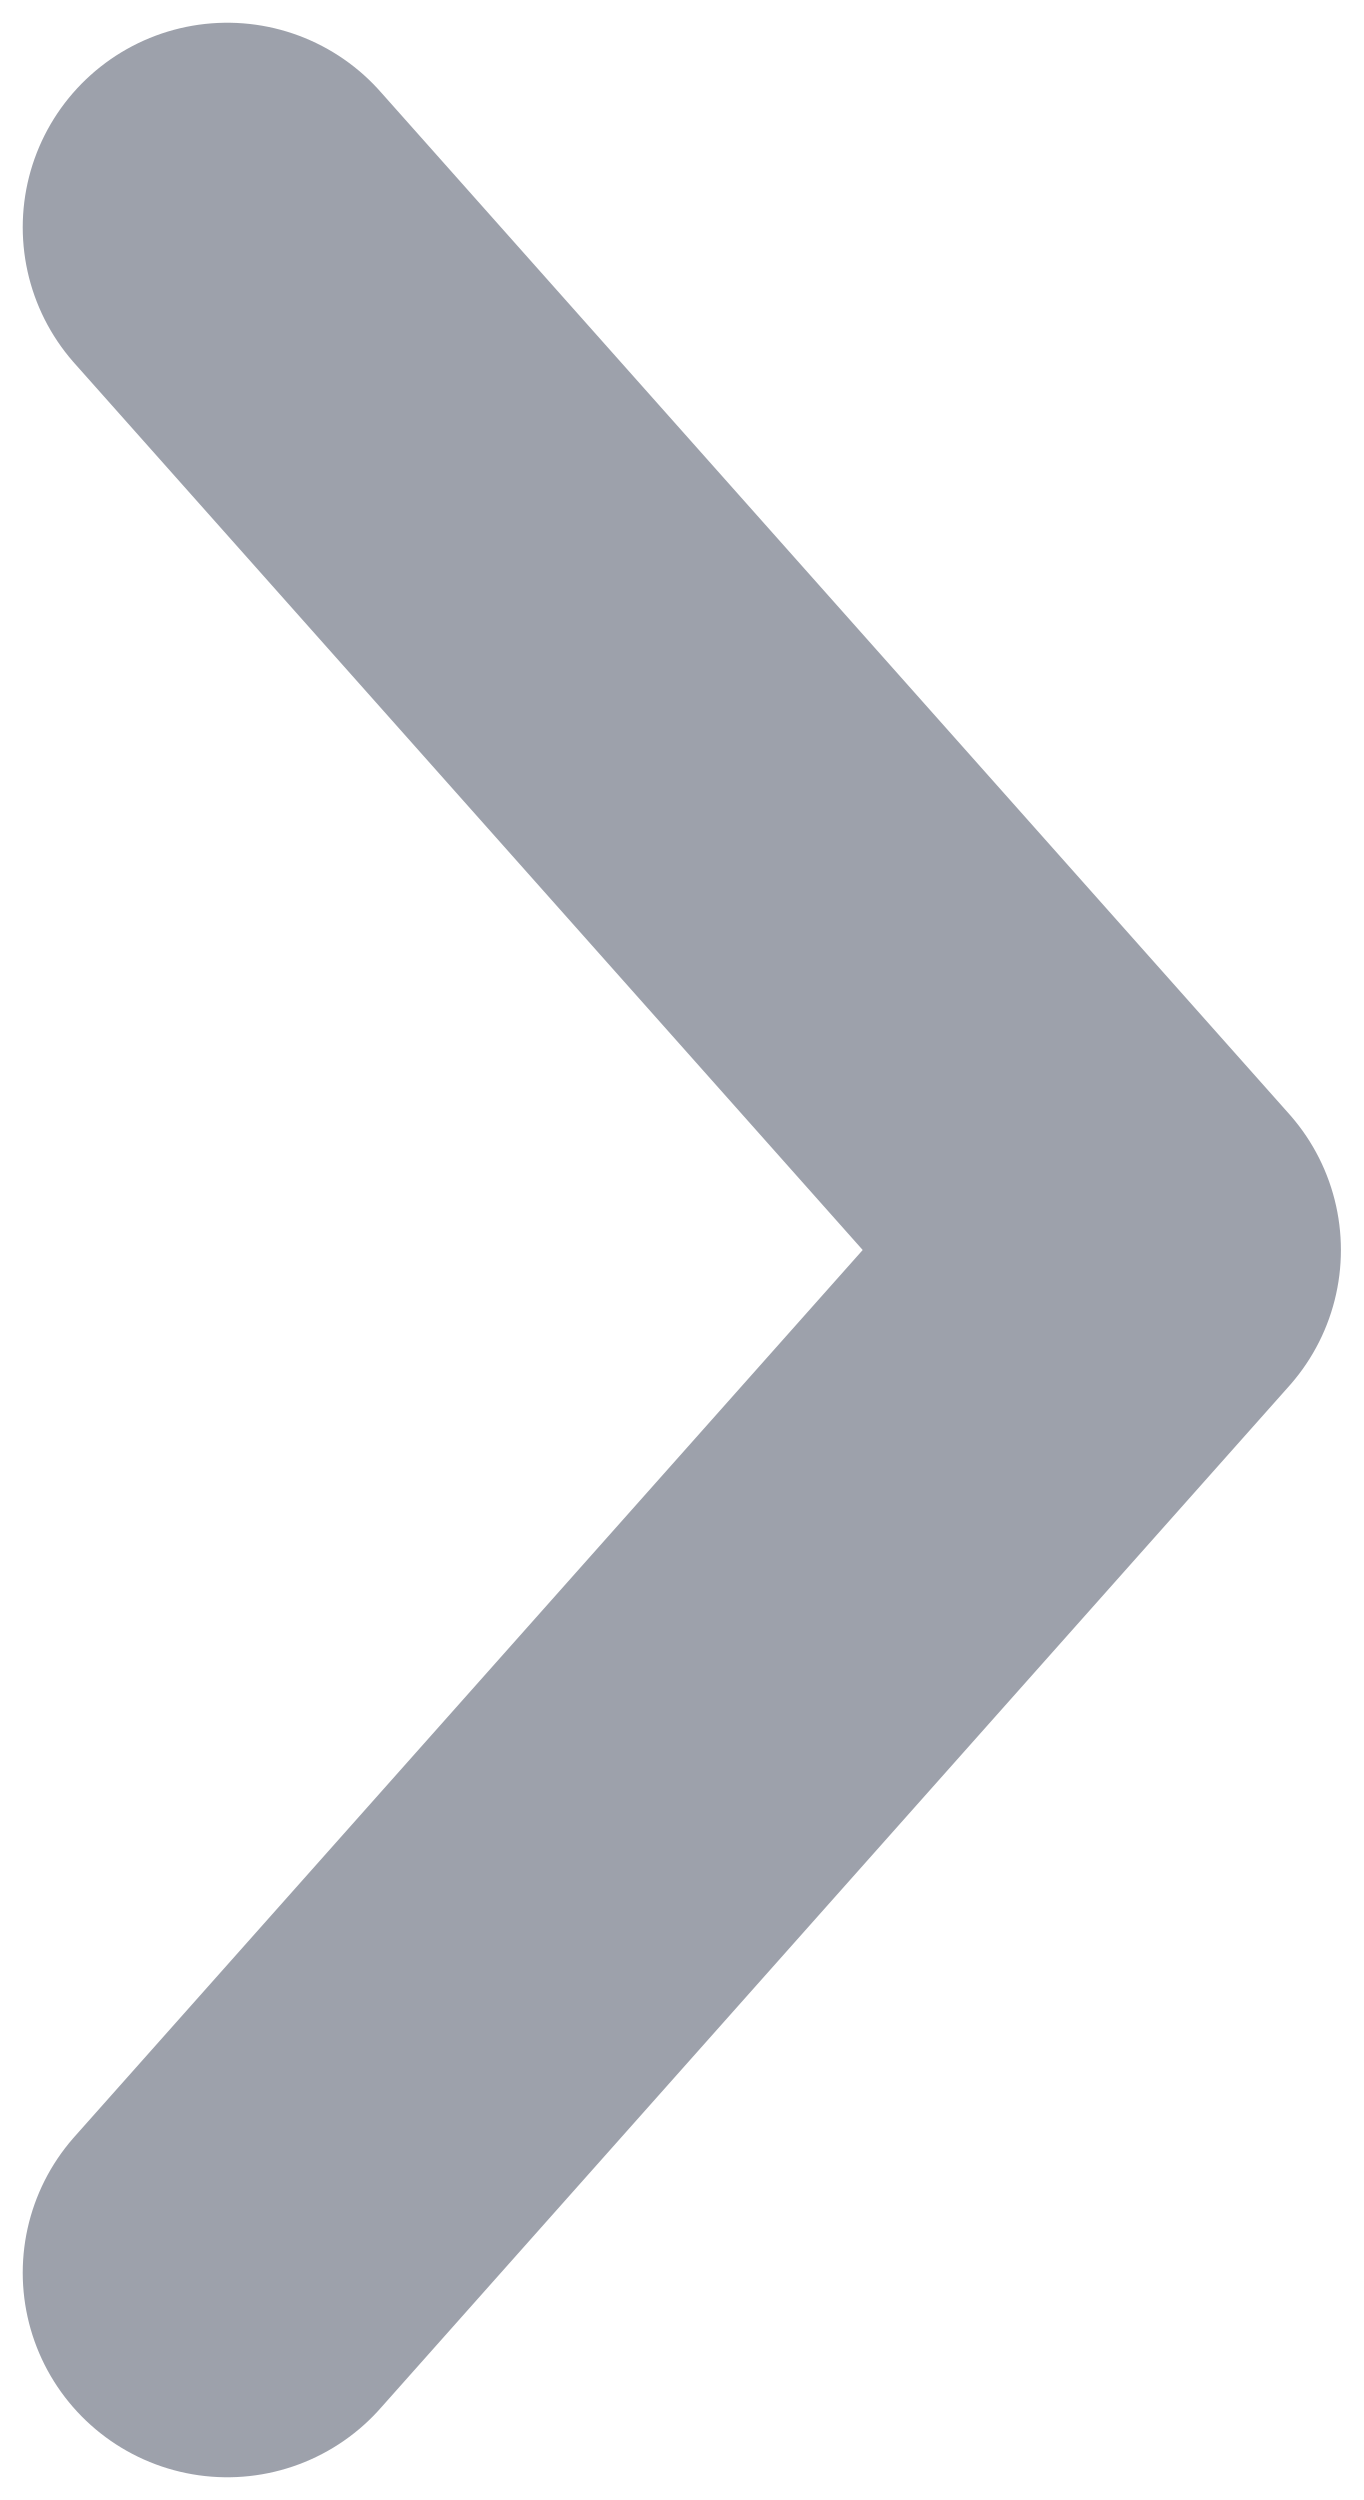
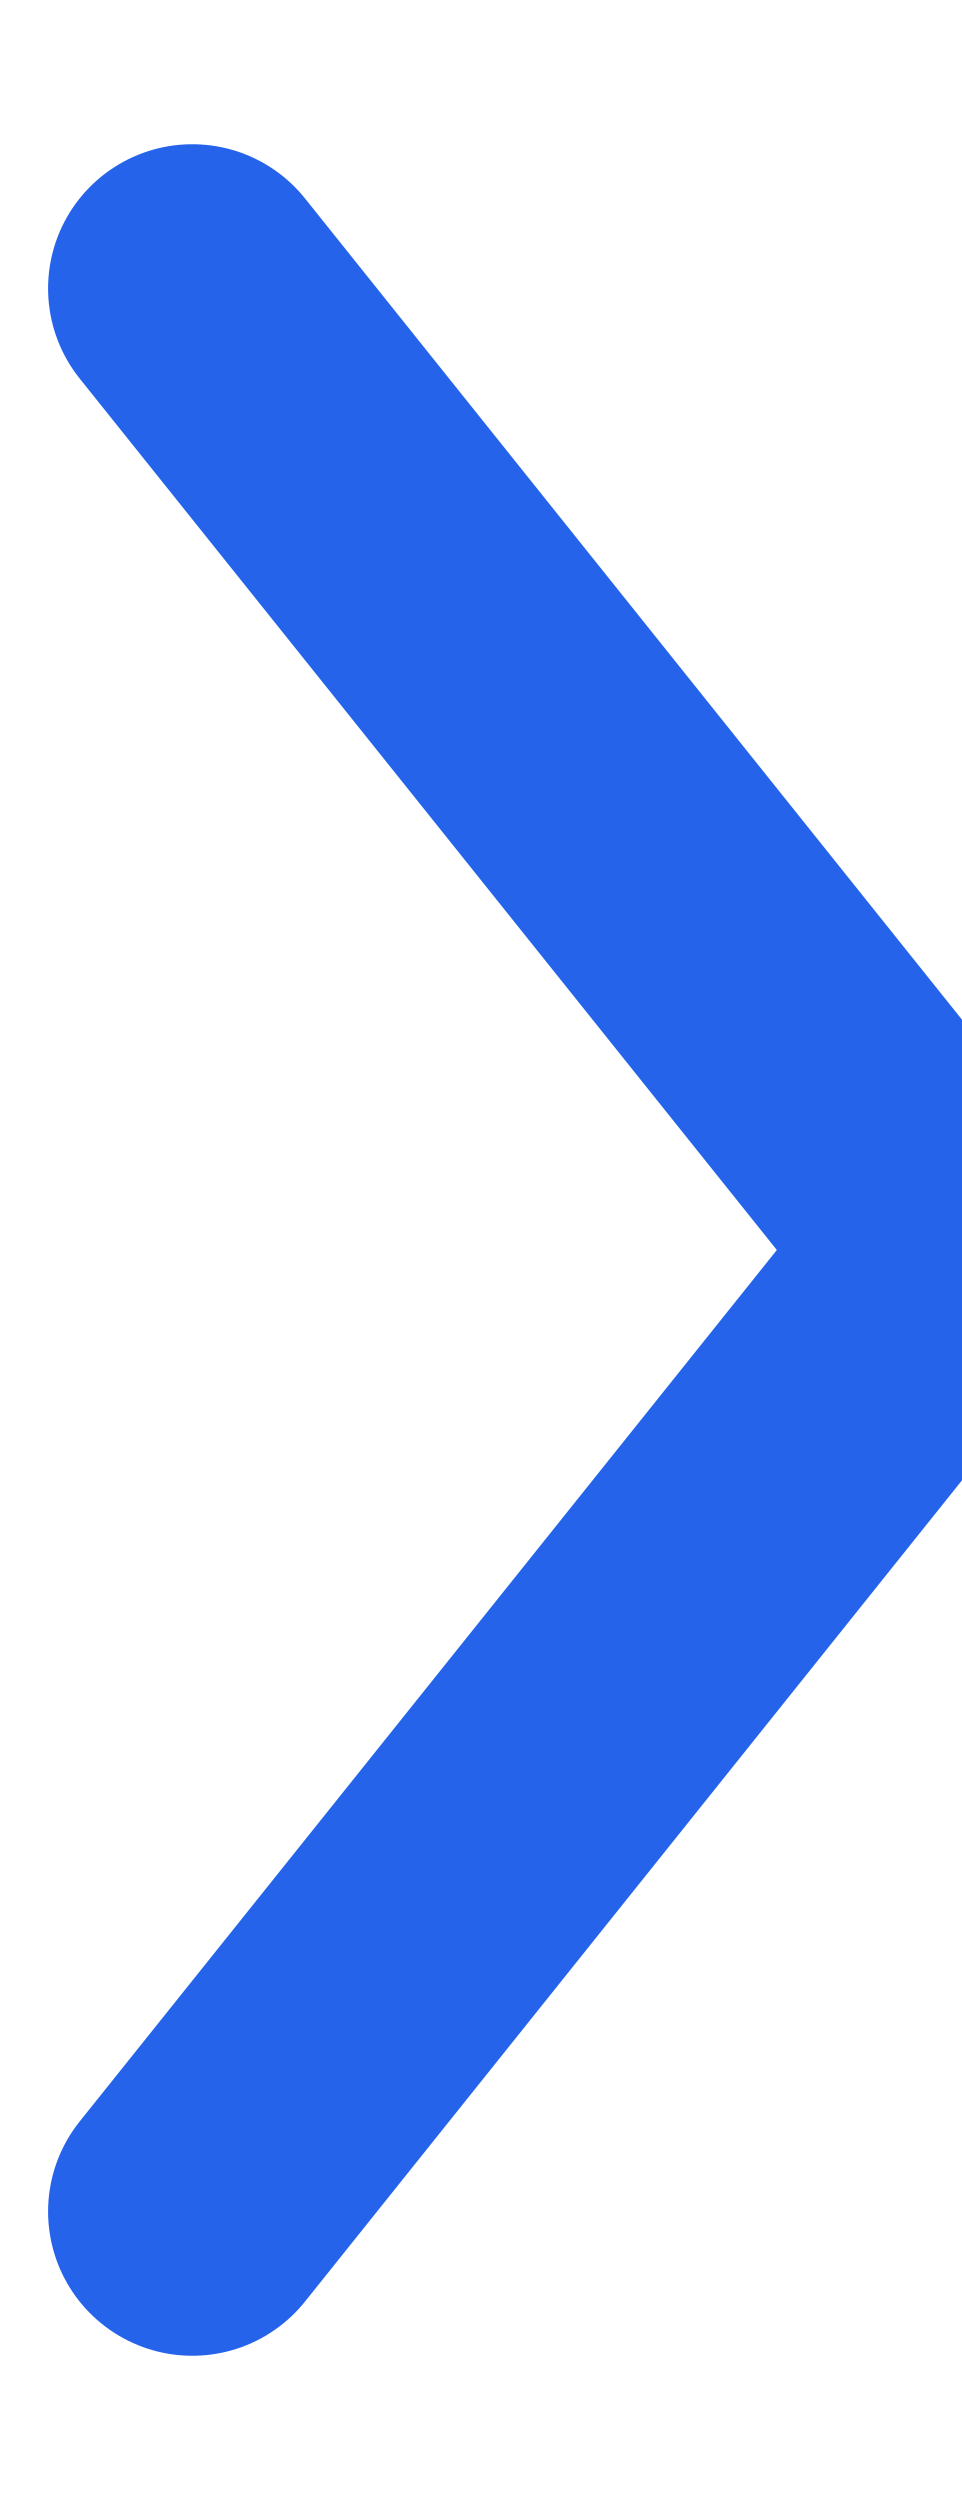
- <svg xmlns="http://www.w3.org/2000/svg" width="6" height="11" viewBox="0 0 6 11" fill="none">
-   <path d="M1 10L5 5.5L1 1" stroke="#9DA1AB" stroke-width="1.8" stroke-linecap="round" stroke-linejoin="round" />
+ <svg xmlns="http://www.w3.org/2000/svg" width="5" height="13" viewBox="0 0 5 13" fill="none">
+   <path d="M1 11.5L5 6.5L1 1.5" stroke="#2563EB" stroke-width="1.5" stroke-linecap="round" stroke-linejoin="round" />
</svg>
